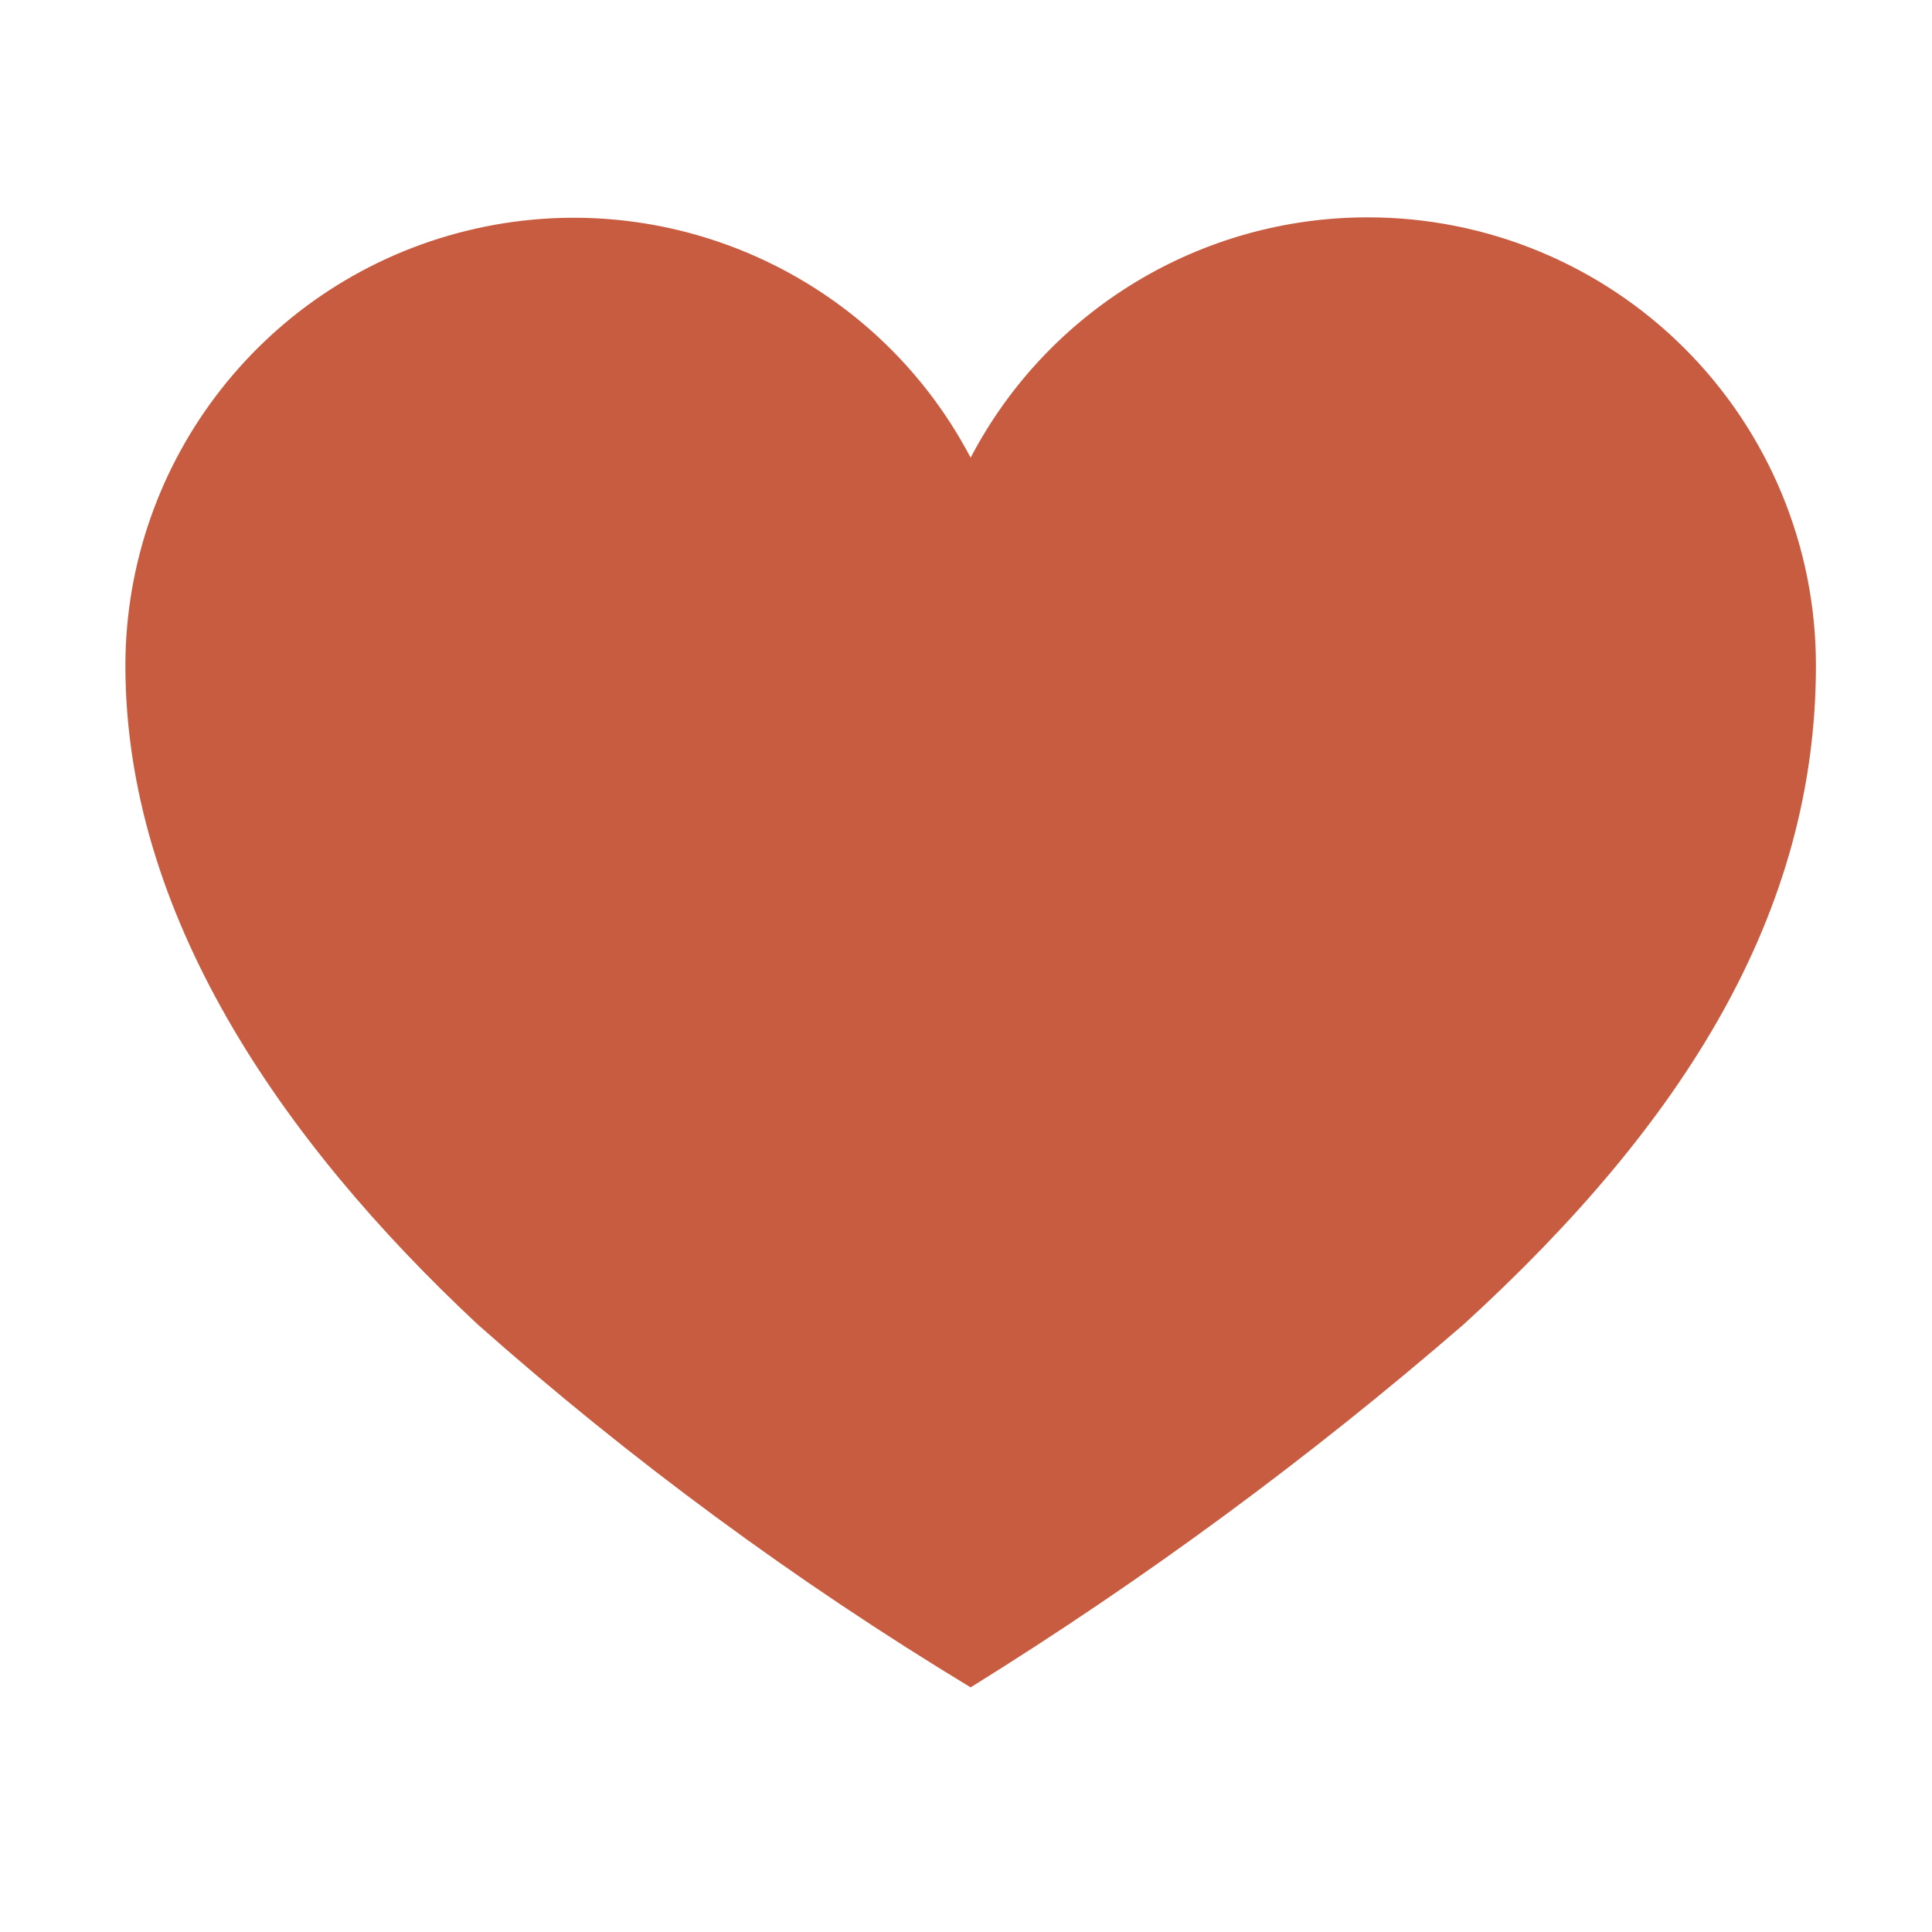
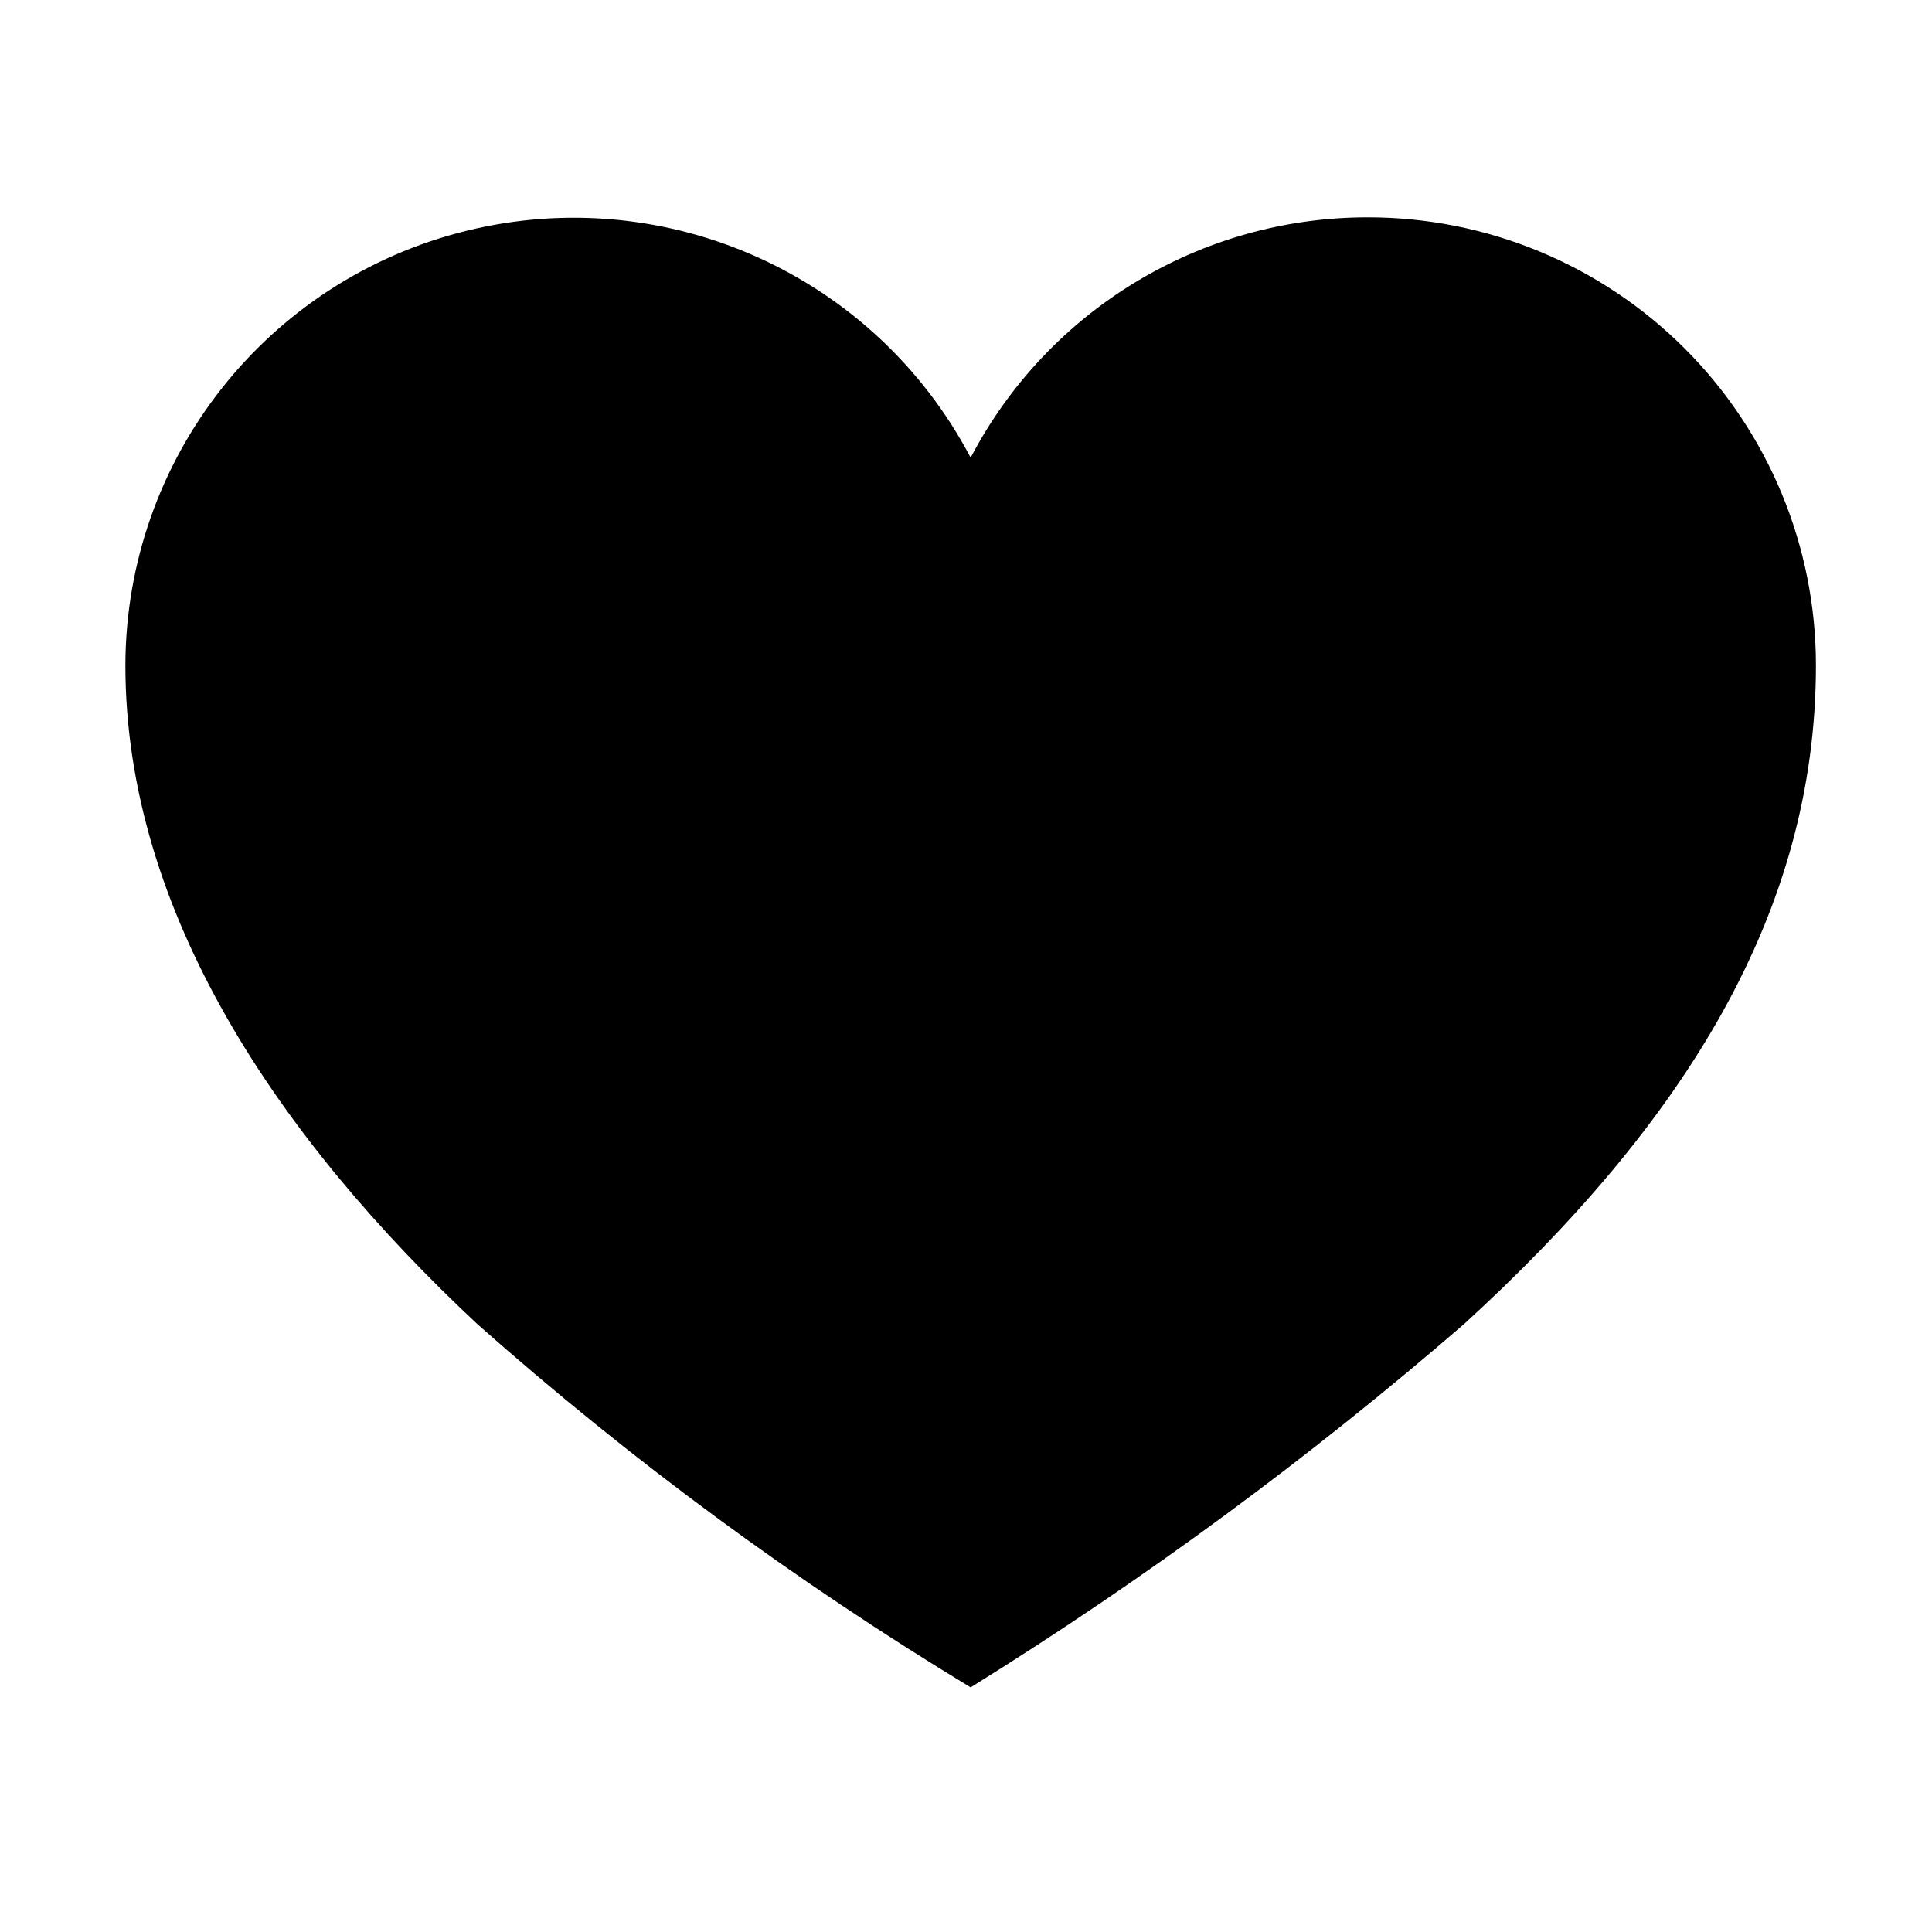
<svg xmlns="http://www.w3.org/2000/svg" viewBox="0 0 40 40">
-   <path d="M28.314 4.5a9.275 9.275 0 00-8.218 4.976 9.282 9.282 0 00-17.5 4.299c0 5.12 3.18 9.8 7.29 13.642a70.156 70.156 0 0010.21 7.518 80.341 80.341 0 0010.211-7.518c4.565-4.17 7.29-8.521 7.29-13.642A9.274 9.274 0 0028.313 4.5z" fill="#C85C41" fill-rule="evenodd" />
+   <path d="M28.314 4.5a9.275 9.275 0 00-8.218 4.976 9.282 9.282 0 00-17.5 4.299c0 5.12 3.18 9.8 7.29 13.642a70.156 70.156 0 0010.21 7.518 80.341 80.341 0 0010.211-7.518c4.565-4.17 7.29-8.521 7.29-13.642A9.274 9.274 0 0028.313 4.5z" fill-rule="nonzero" />
</svg>
